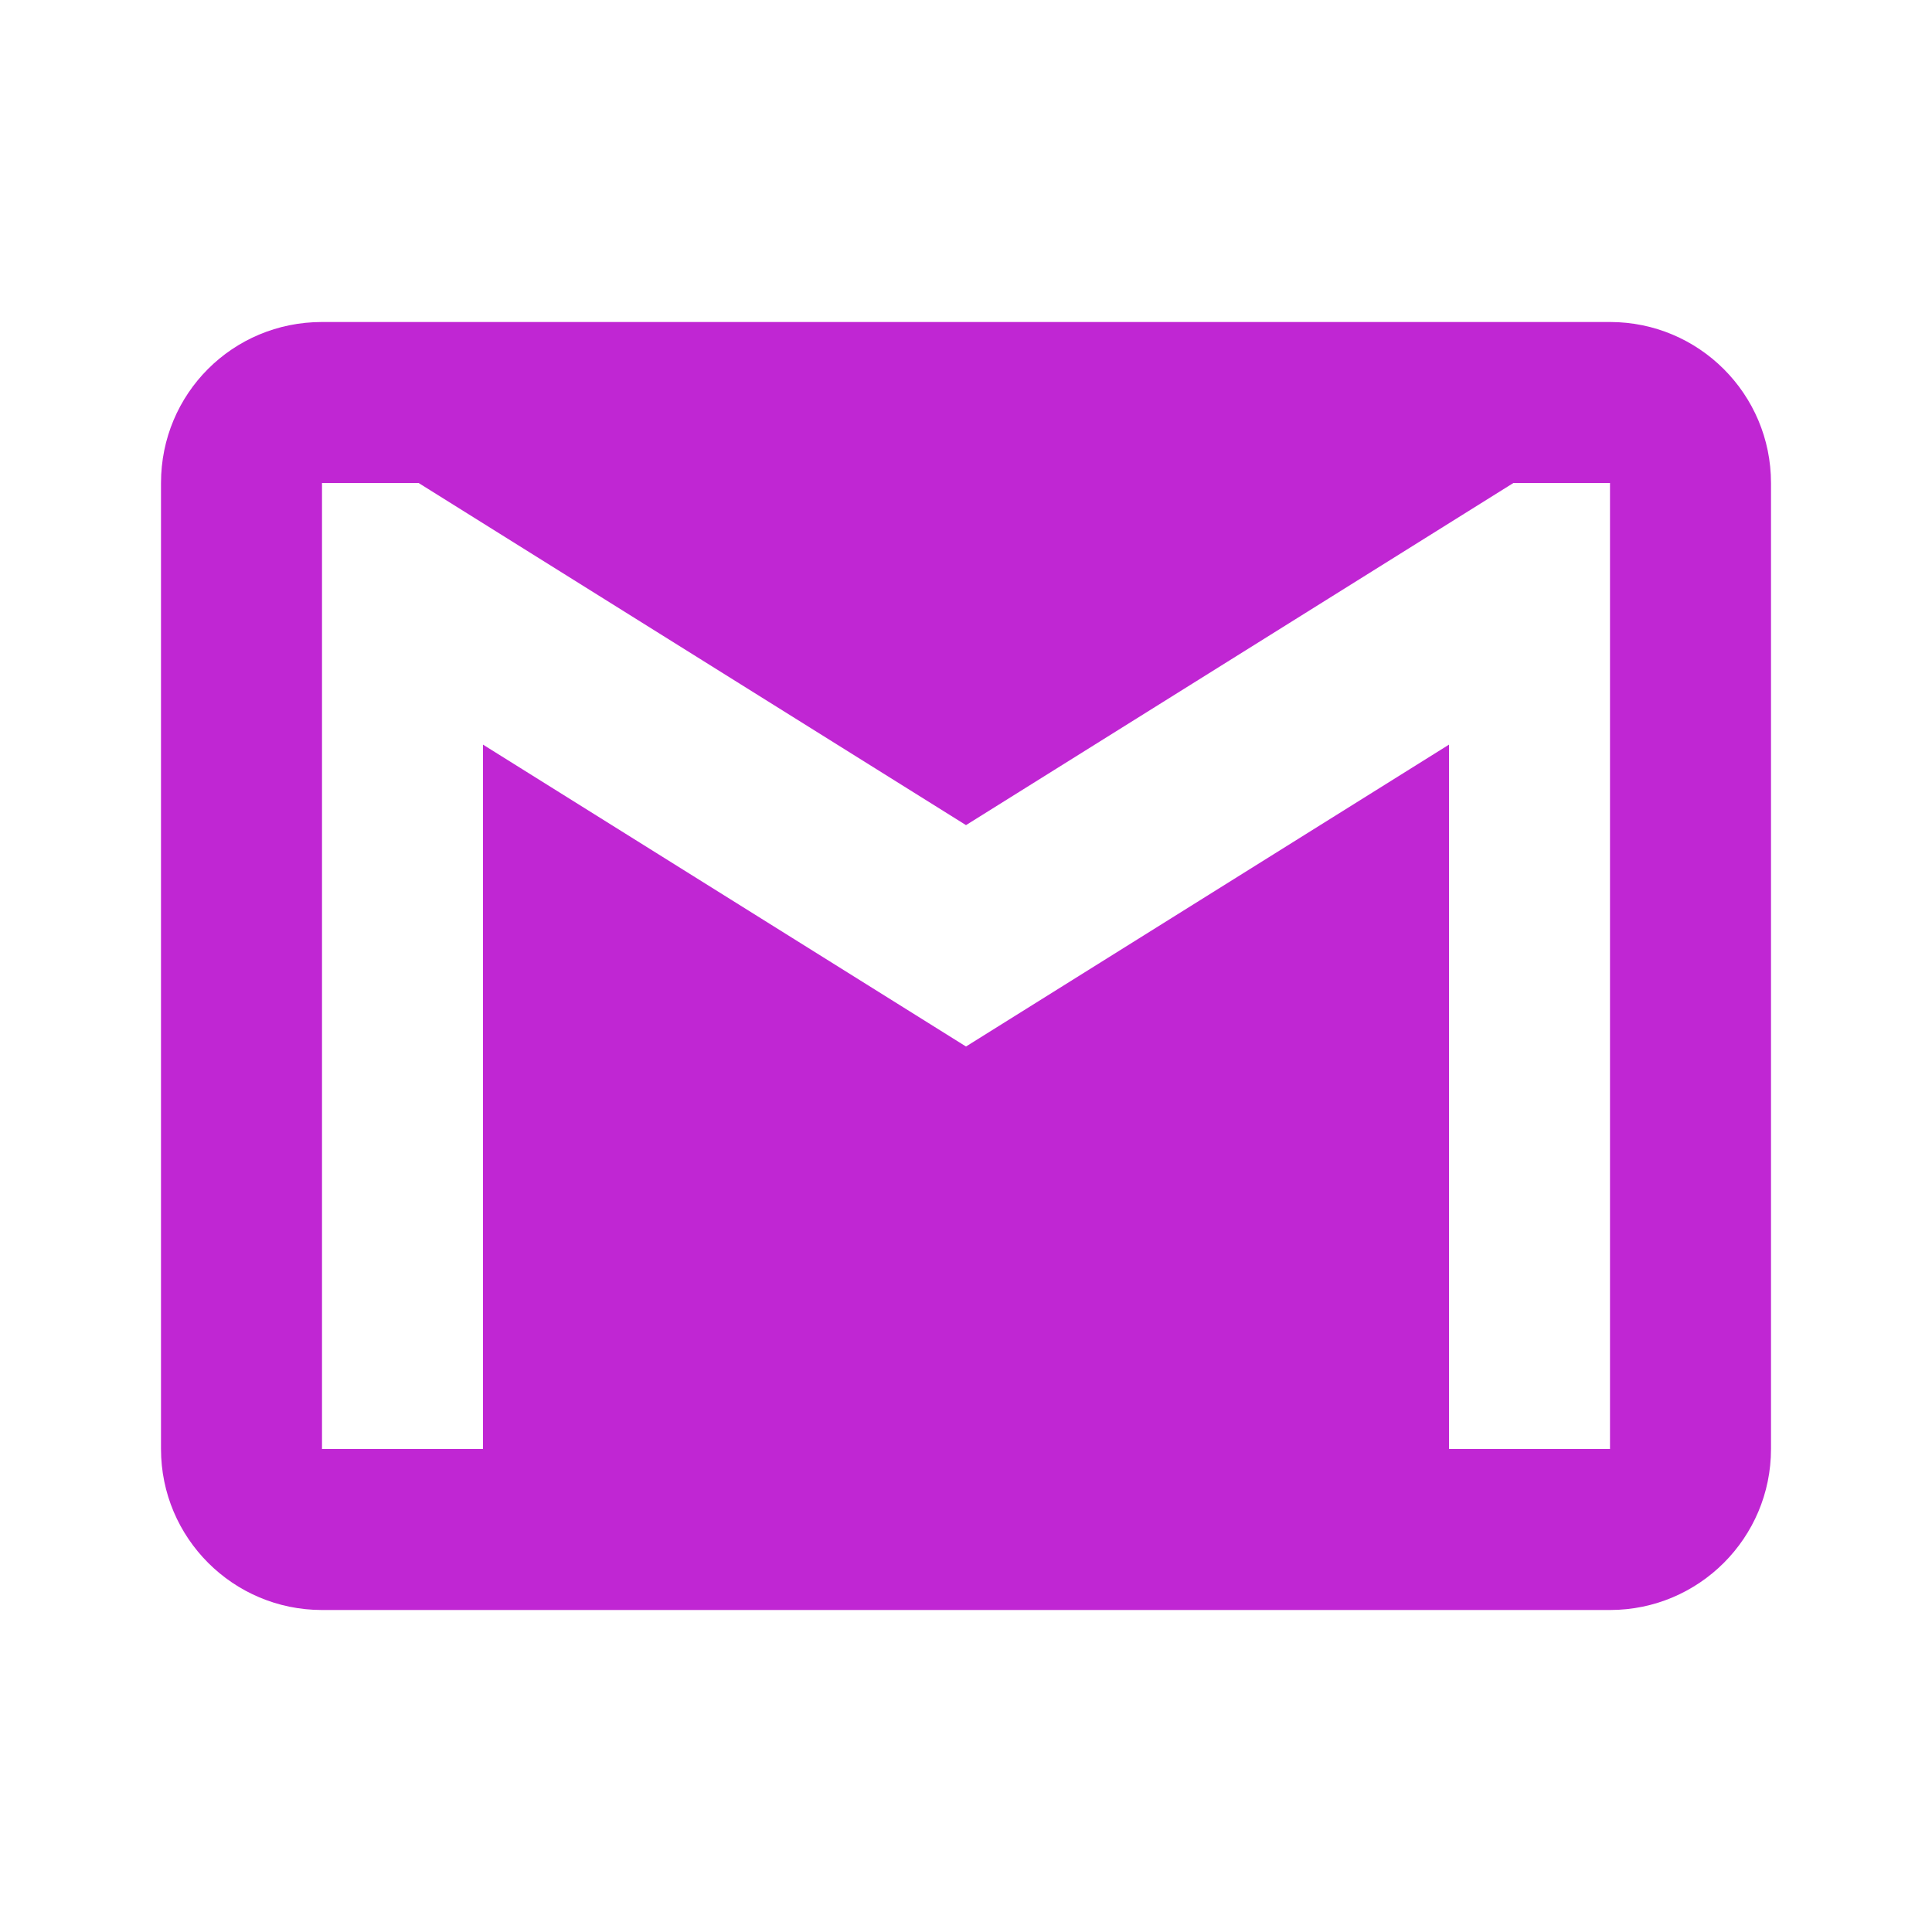
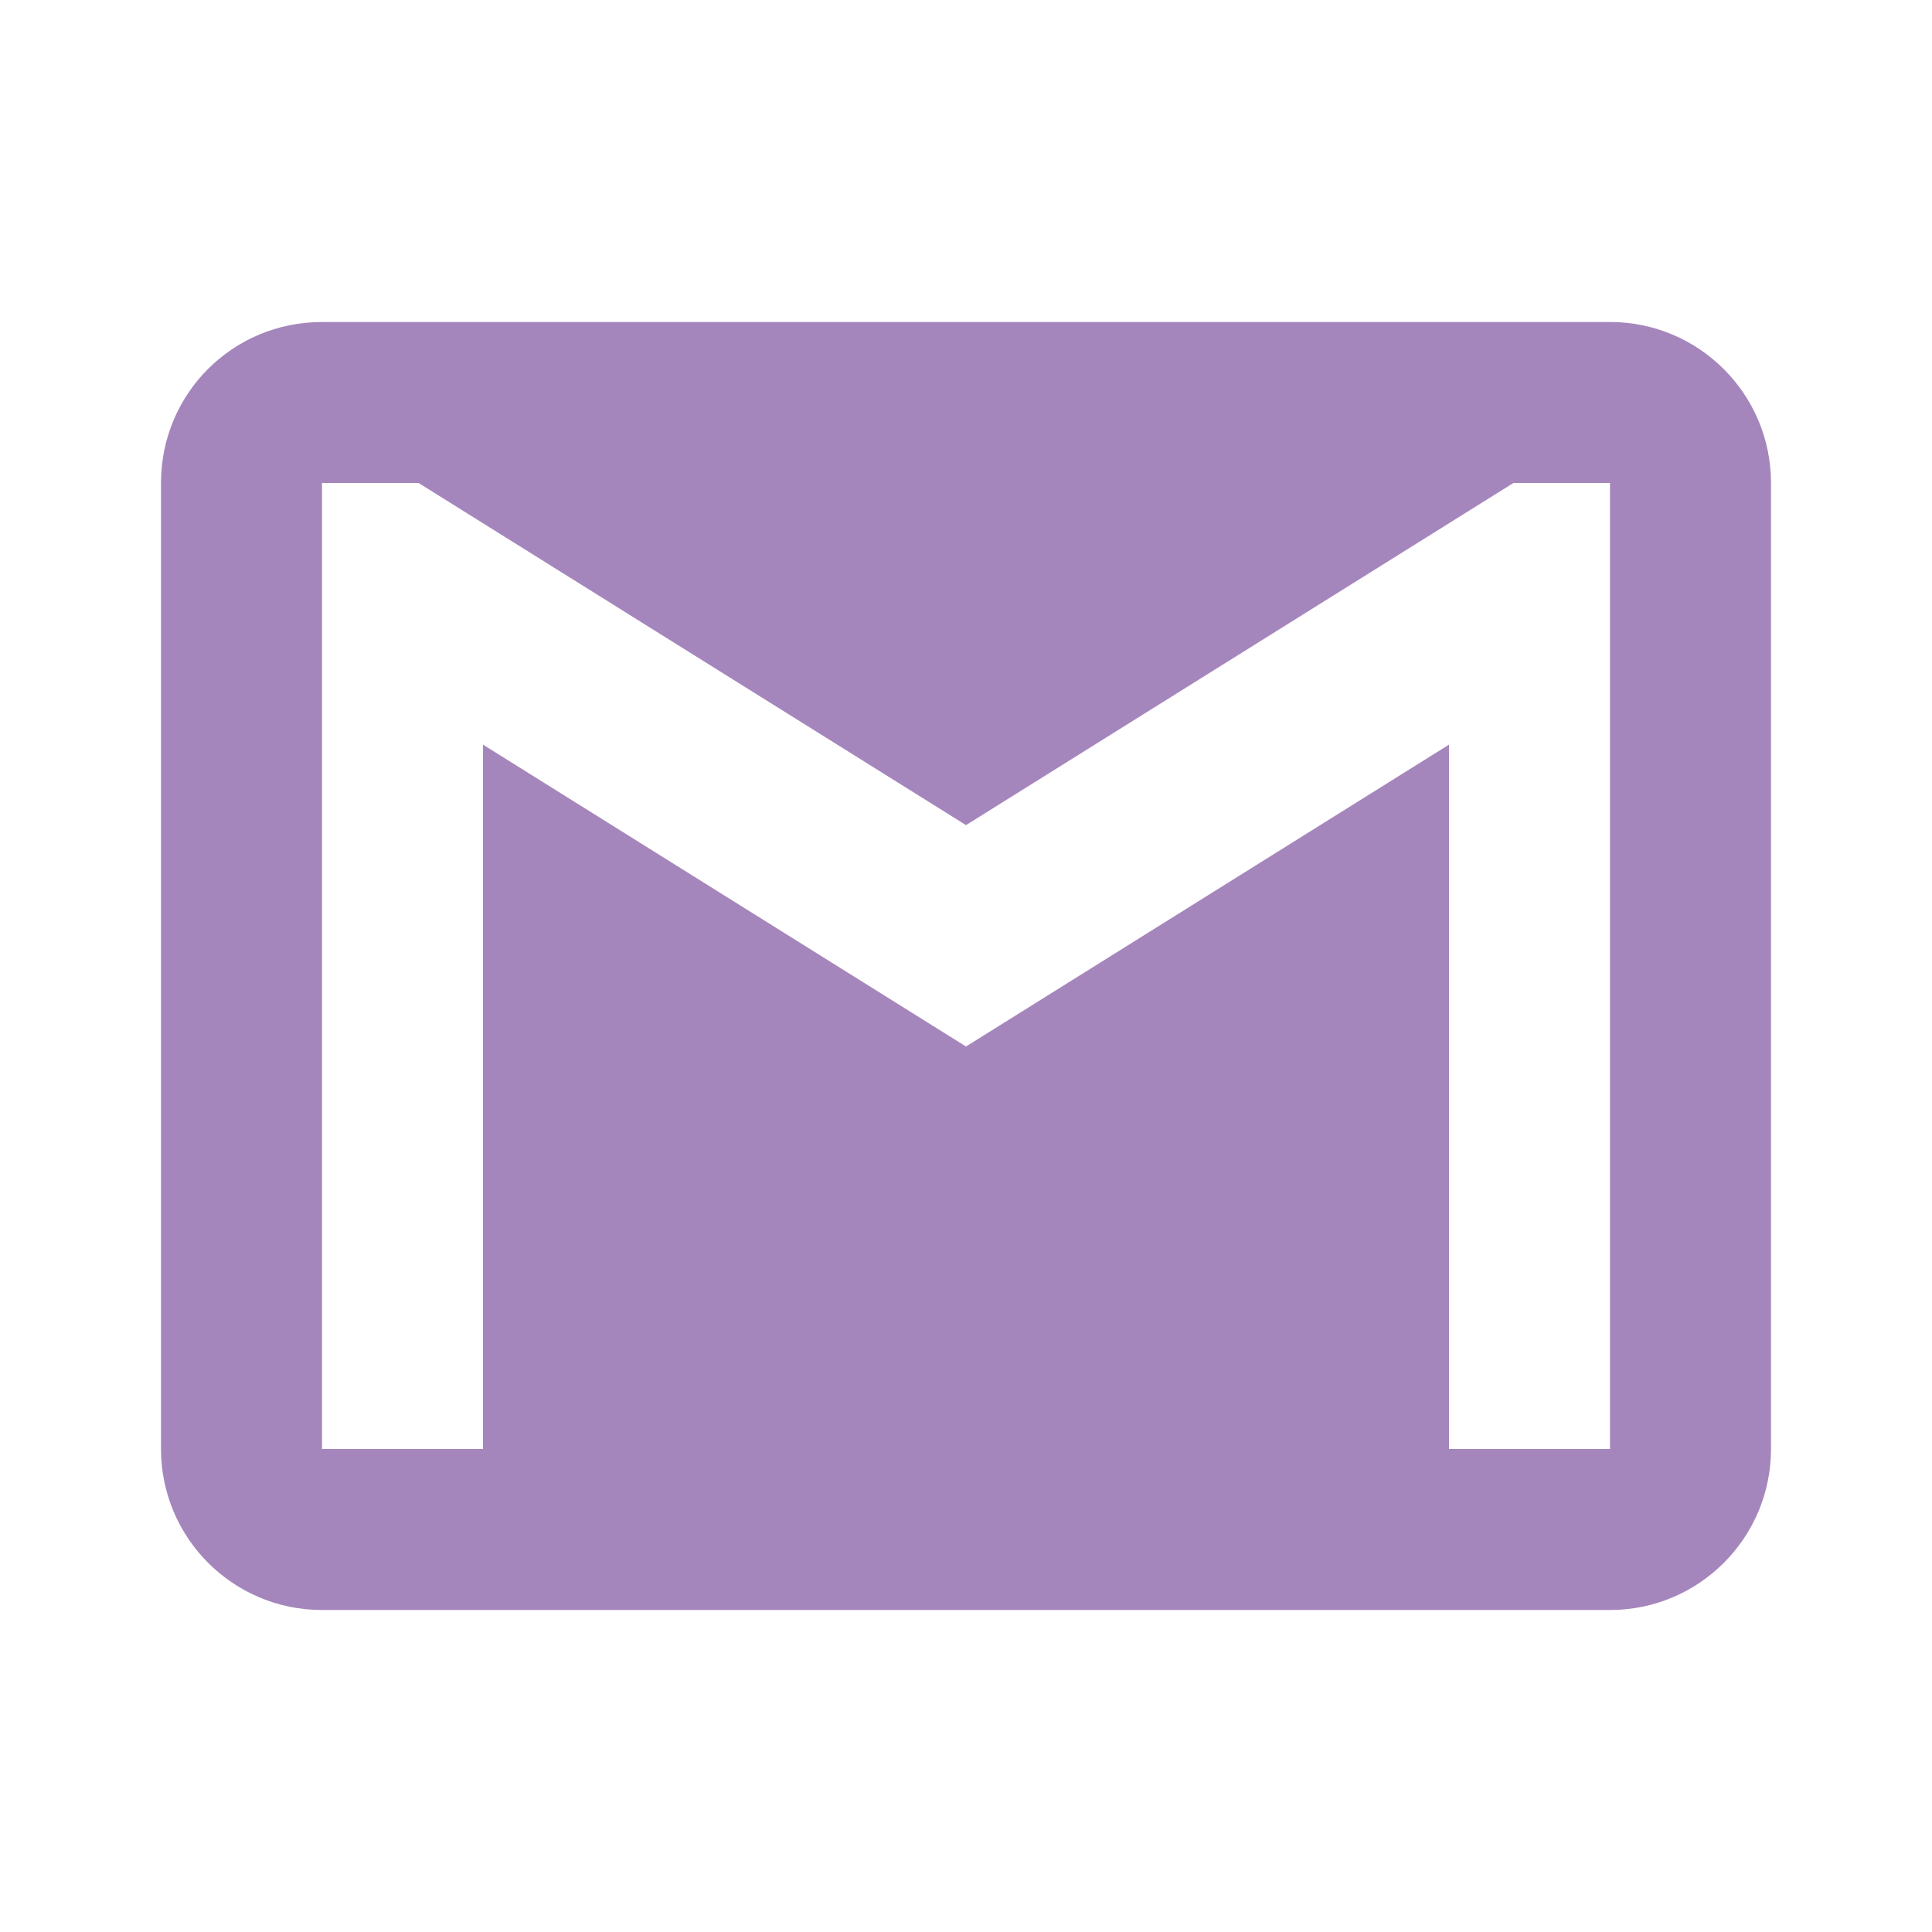
<svg xmlns="http://www.w3.org/2000/svg" width="30" height="30" viewBox="0 0 24 24">
-   <path fill="#c026d3" d="M20 18h-2V9.25L12 13L6 9.25V18H4V6h1.2l6.8 4.25L18.8 6H20m0-2H4c-1.11 0-2 .89-2 2v12a2 2 0 0 0 2 2h16a2 2 0 0 0 2-2V6a2 2 0 0 0-2-2" />
+   <path fill="#a586bc" d="M20 18h-2V9.25L12 13L6 9.25V18H4V6h1.2l6.8 4.25L18.8 6H20m0-2H4c-1.11 0-2 .89-2 2v12a2 2 0 0 0 2 2h16a2 2 0 0 0 2-2V6a2 2 0 0 0-2-2" />
</svg>
